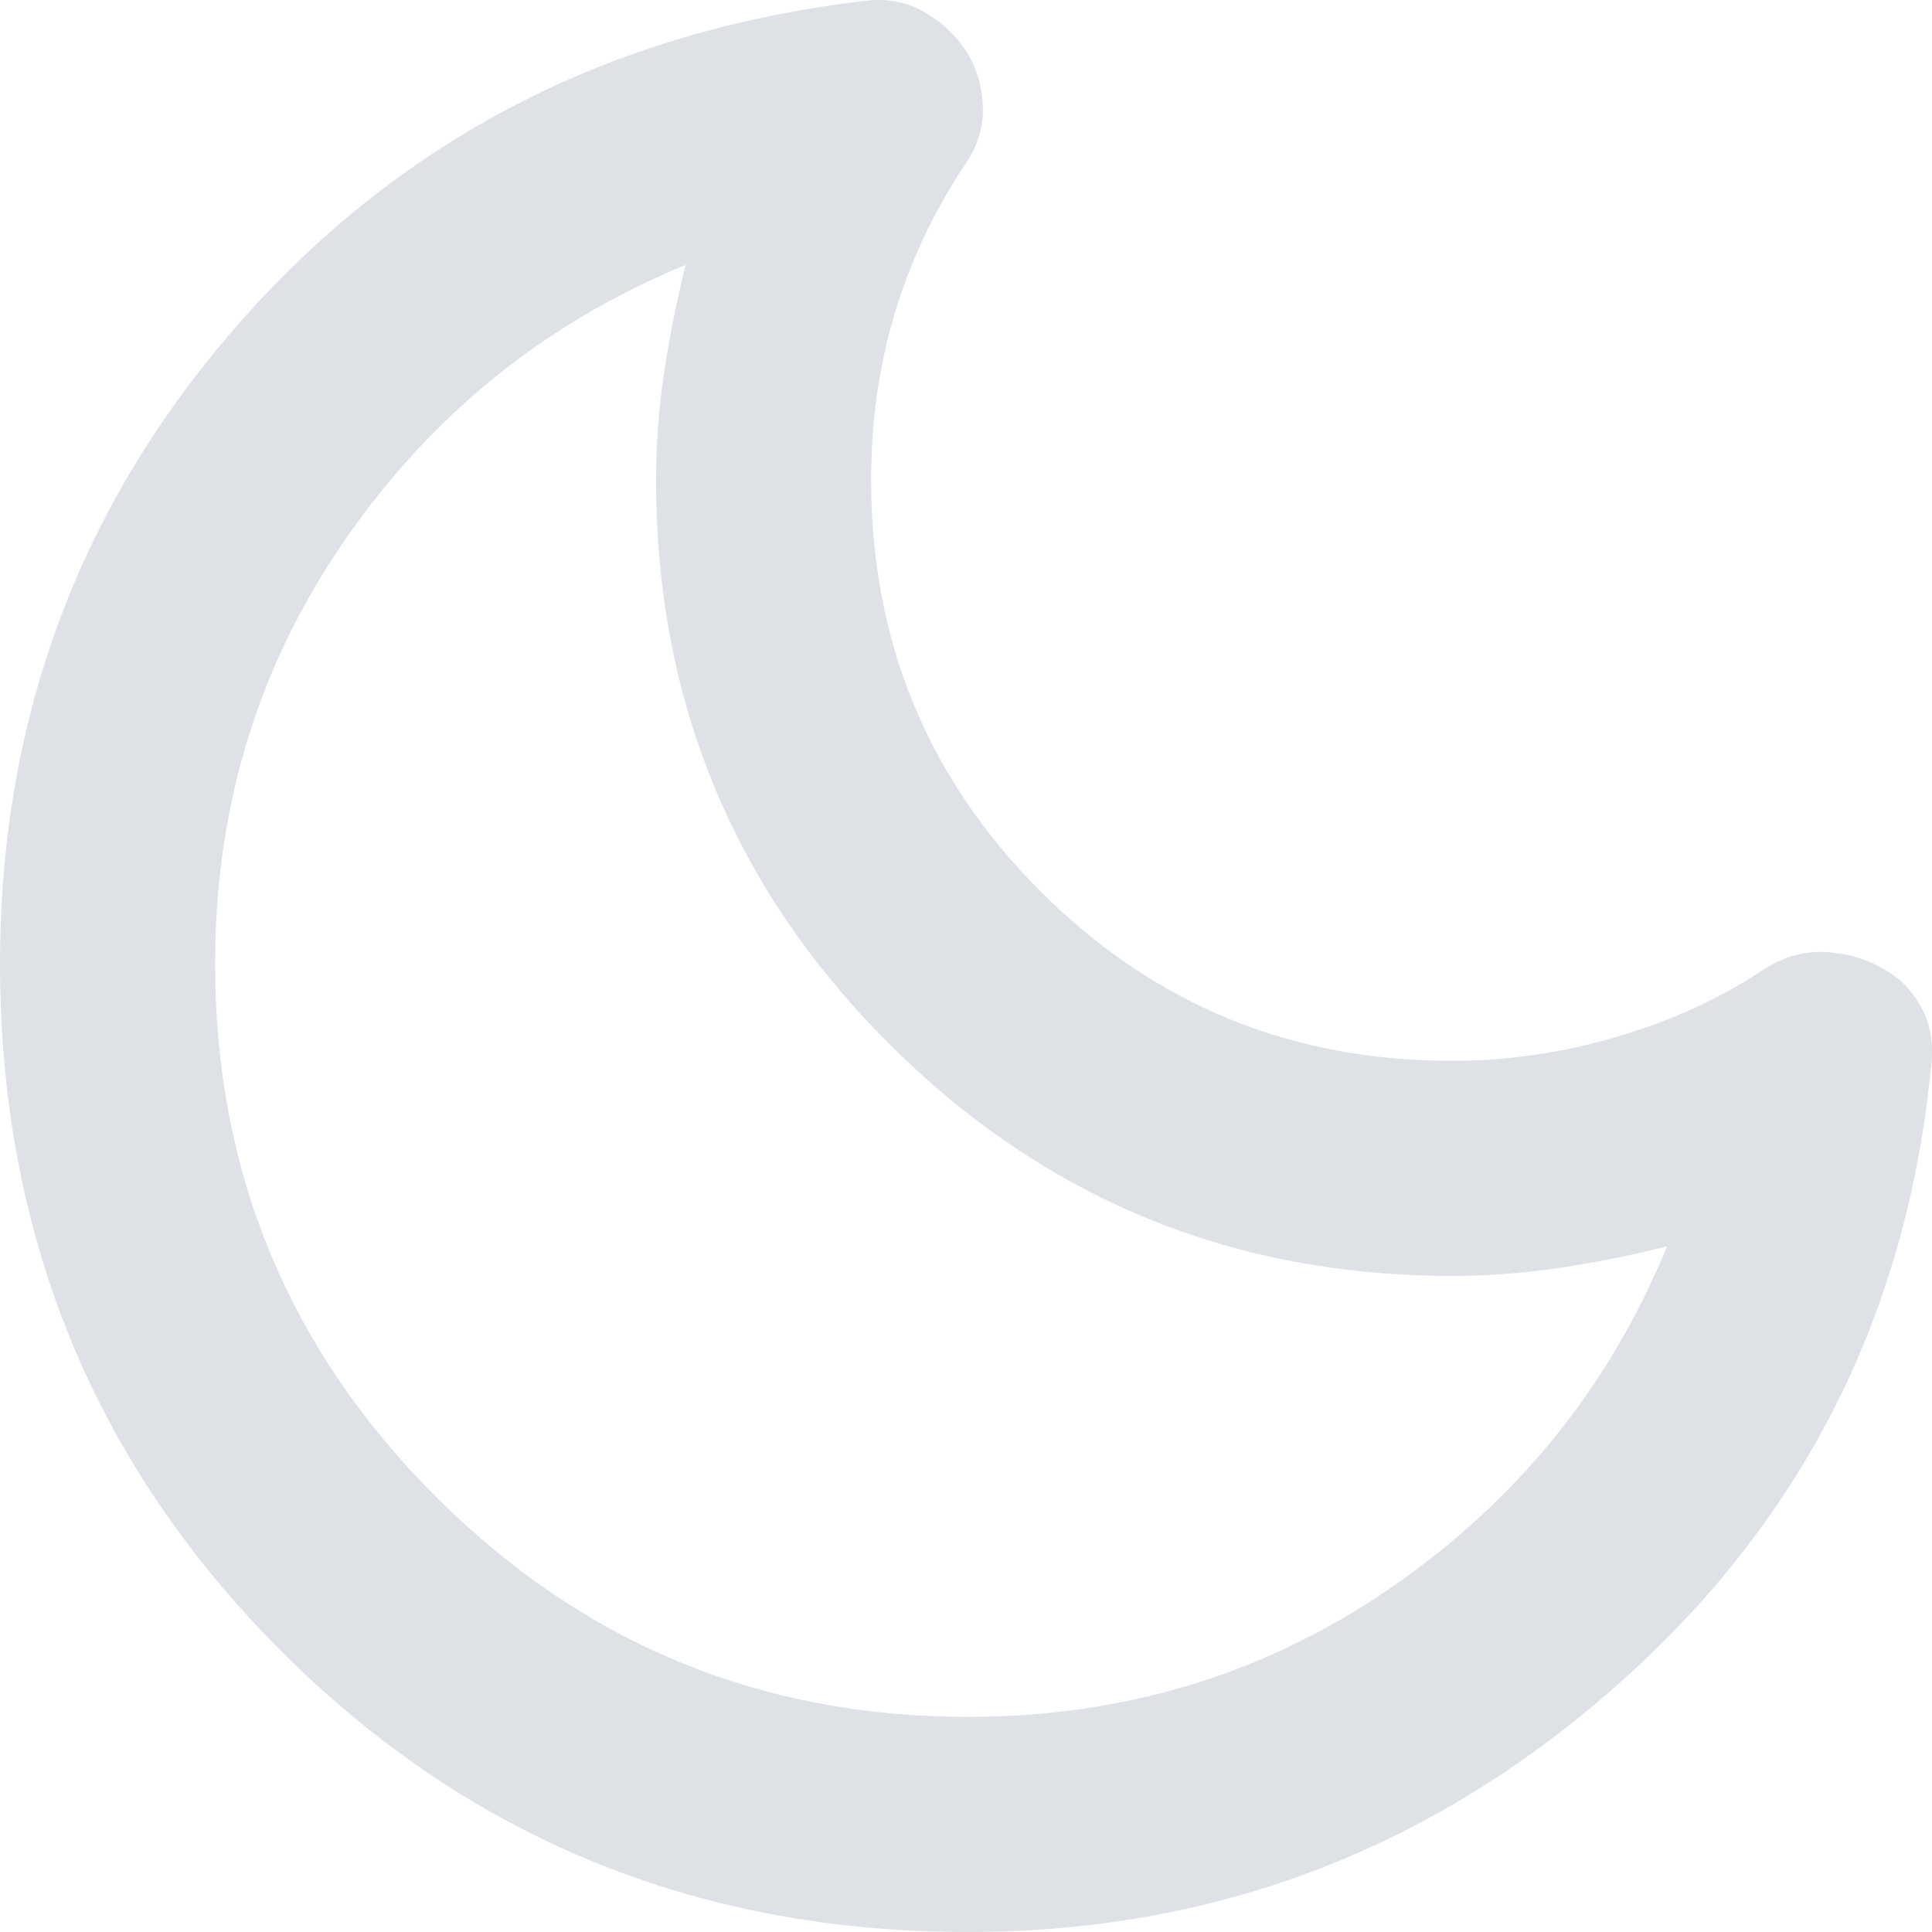
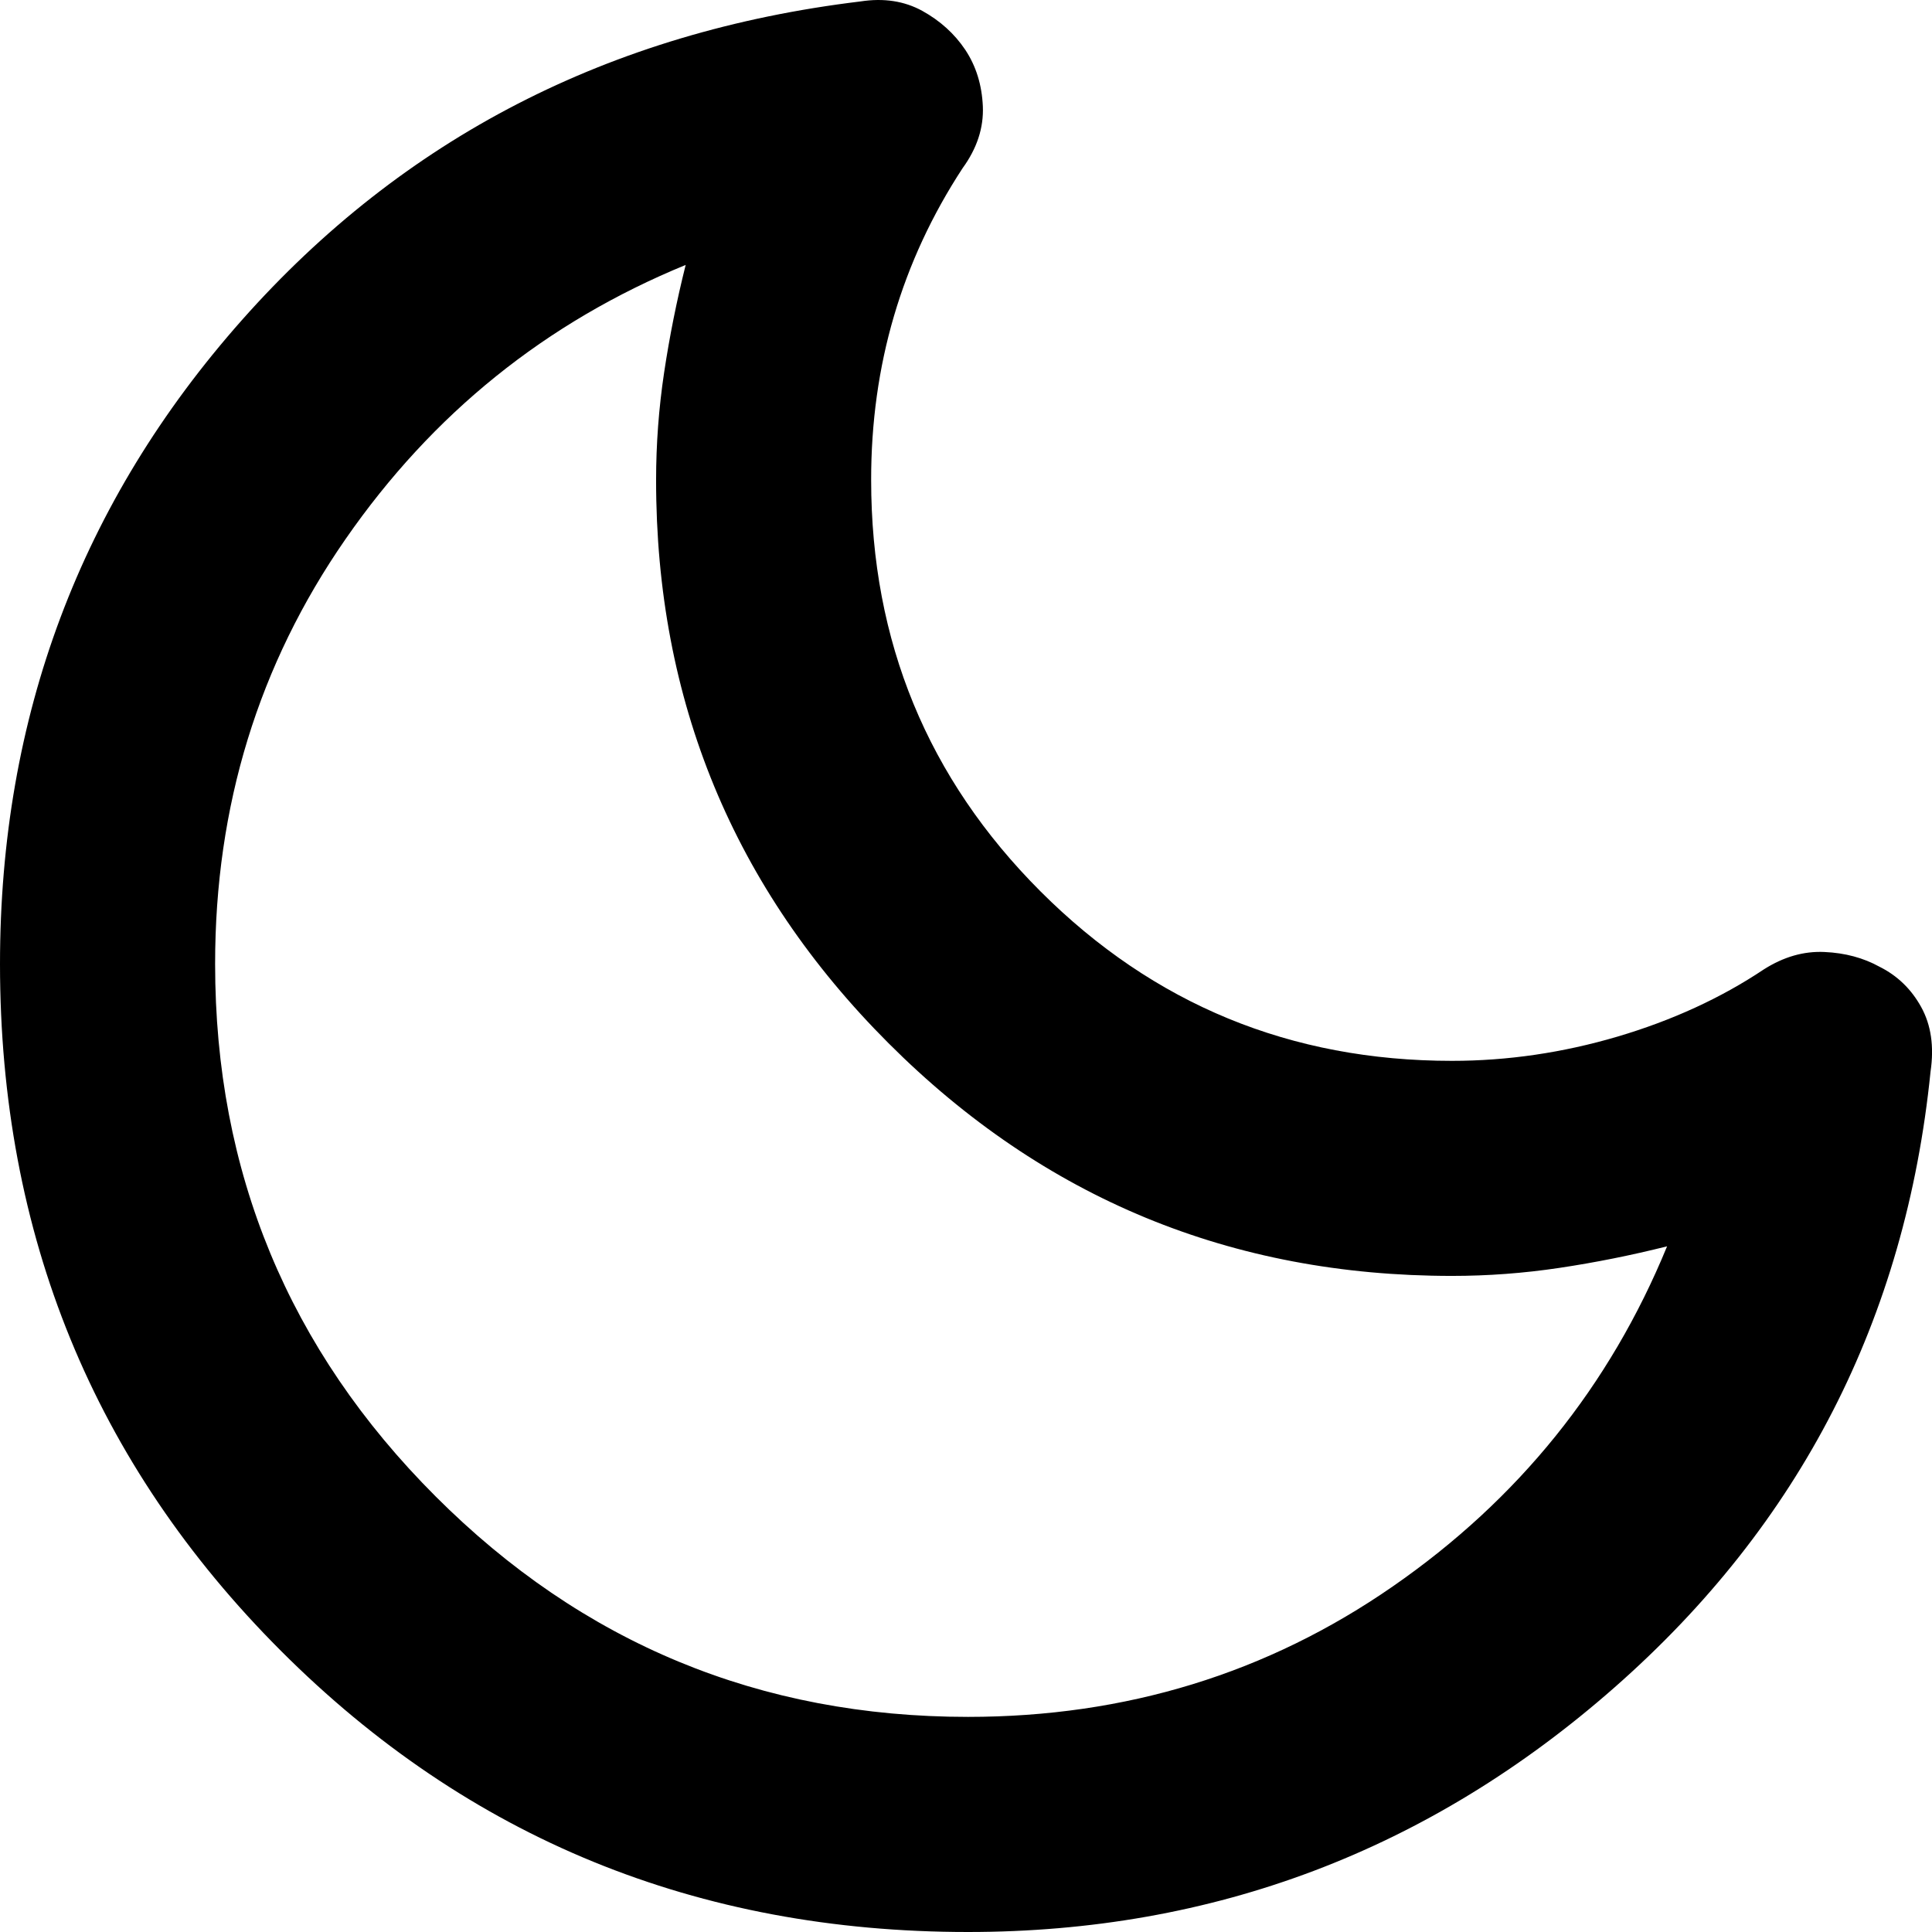
<svg xmlns="http://www.w3.org/2000/svg" width="32" height="32" viewBox="0 0 32 32" fill="none">
-   <path d="M16.033 32C11.55 32 7.757 30.448 4.655 27.345C1.553 24.242 0.001 20.449 0 15.967C0 11.87 1.336 8.314 4.008 5.3C6.68 2.286 10.095 0.527 14.251 0.024C14.637 -0.036 14.979 0.017 15.276 0.18C15.572 0.344 15.81 0.559 15.988 0.825C16.166 1.093 16.263 1.404 16.279 1.761C16.294 2.117 16.182 2.458 15.944 2.785C15.439 3.557 15.06 4.373 14.807 5.234C14.554 6.095 14.428 7.001 14.429 7.951C14.429 10.623 15.365 12.894 17.235 14.765C19.106 16.635 21.377 17.571 24.049 17.571C24.969 17.571 25.883 17.437 26.789 17.17C27.695 16.902 28.504 16.531 29.215 16.056C29.542 15.848 29.876 15.752 30.218 15.768C30.56 15.783 30.864 15.865 31.13 16.012C31.427 16.16 31.657 16.383 31.821 16.68C31.985 16.977 32.037 17.333 31.976 17.749C31.561 21.846 29.817 25.245 26.744 27.947C23.672 30.649 20.101 32 16.033 32ZM16.033 28.437C18.645 28.437 20.991 27.717 23.069 26.276C25.148 24.836 26.662 22.958 27.612 20.643C27.018 20.792 26.424 20.911 25.83 21C25.237 21.089 24.643 21.133 24.049 21.133C20.397 21.133 17.287 19.849 14.718 17.28C12.149 14.711 10.865 11.602 10.867 7.951C10.867 7.357 10.911 6.763 11 6.17C11.089 5.576 11.208 4.982 11.357 4.388C9.041 5.338 7.162 6.852 5.722 8.931C4.281 11.009 3.562 13.355 3.563 15.967C3.563 19.411 4.78 22.351 7.215 24.785C9.649 27.22 12.589 28.437 16.033 28.437Z" fill="#DEE2E6" />
+   <path d="M16.033 32C11.55 32 7.757 30.448 4.655 27.345C1.553 24.242 0.001 20.449 0 15.967C0 11.87 1.336 8.314 4.008 5.3C6.68 2.286 10.095 0.527 14.251 0.024C14.637 -0.036 14.979 0.017 15.276 0.18C15.572 0.344 15.81 0.559 15.988 0.825C16.166 1.093 16.263 1.404 16.279 1.761C16.294 2.117 16.182 2.458 15.944 2.785C15.439 3.557 15.06 4.373 14.807 5.234C14.554 6.095 14.428 7.001 14.429 7.951C14.429 10.623 15.365 12.894 17.235 14.765C19.106 16.635 21.377 17.571 24.049 17.571C24.969 17.571 25.883 17.437 26.789 17.17C27.695 16.902 28.504 16.531 29.215 16.056C29.542 15.848 29.876 15.752 30.218 15.768C30.56 15.783 30.864 15.865 31.13 16.012C31.427 16.16 31.657 16.383 31.821 16.68C31.985 16.977 32.037 17.333 31.976 17.749C31.561 21.846 29.817 25.245 26.744 27.947C23.672 30.649 20.101 32 16.033 32ZM16.033 28.437C18.645 28.437 20.991 27.717 23.069 26.276C25.148 24.836 26.662 22.958 27.612 20.643C27.018 20.792 26.424 20.911 25.83 21C25.237 21.089 24.643 21.133 24.049 21.133C20.397 21.133 17.287 19.849 14.718 17.28C12.149 14.711 10.865 11.602 10.867 7.951C10.867 7.357 10.911 6.763 11 6.17C11.089 5.576 11.208 4.982 11.357 4.388C9.041 5.338 7.162 6.852 5.722 8.931C4.281 11.009 3.562 13.355 3.563 15.967C3.563 19.411 4.78 22.351 7.215 24.785C9.649 27.22 12.589 28.437 16.033 28.437Z" fill="currentColor" />
</svg>
